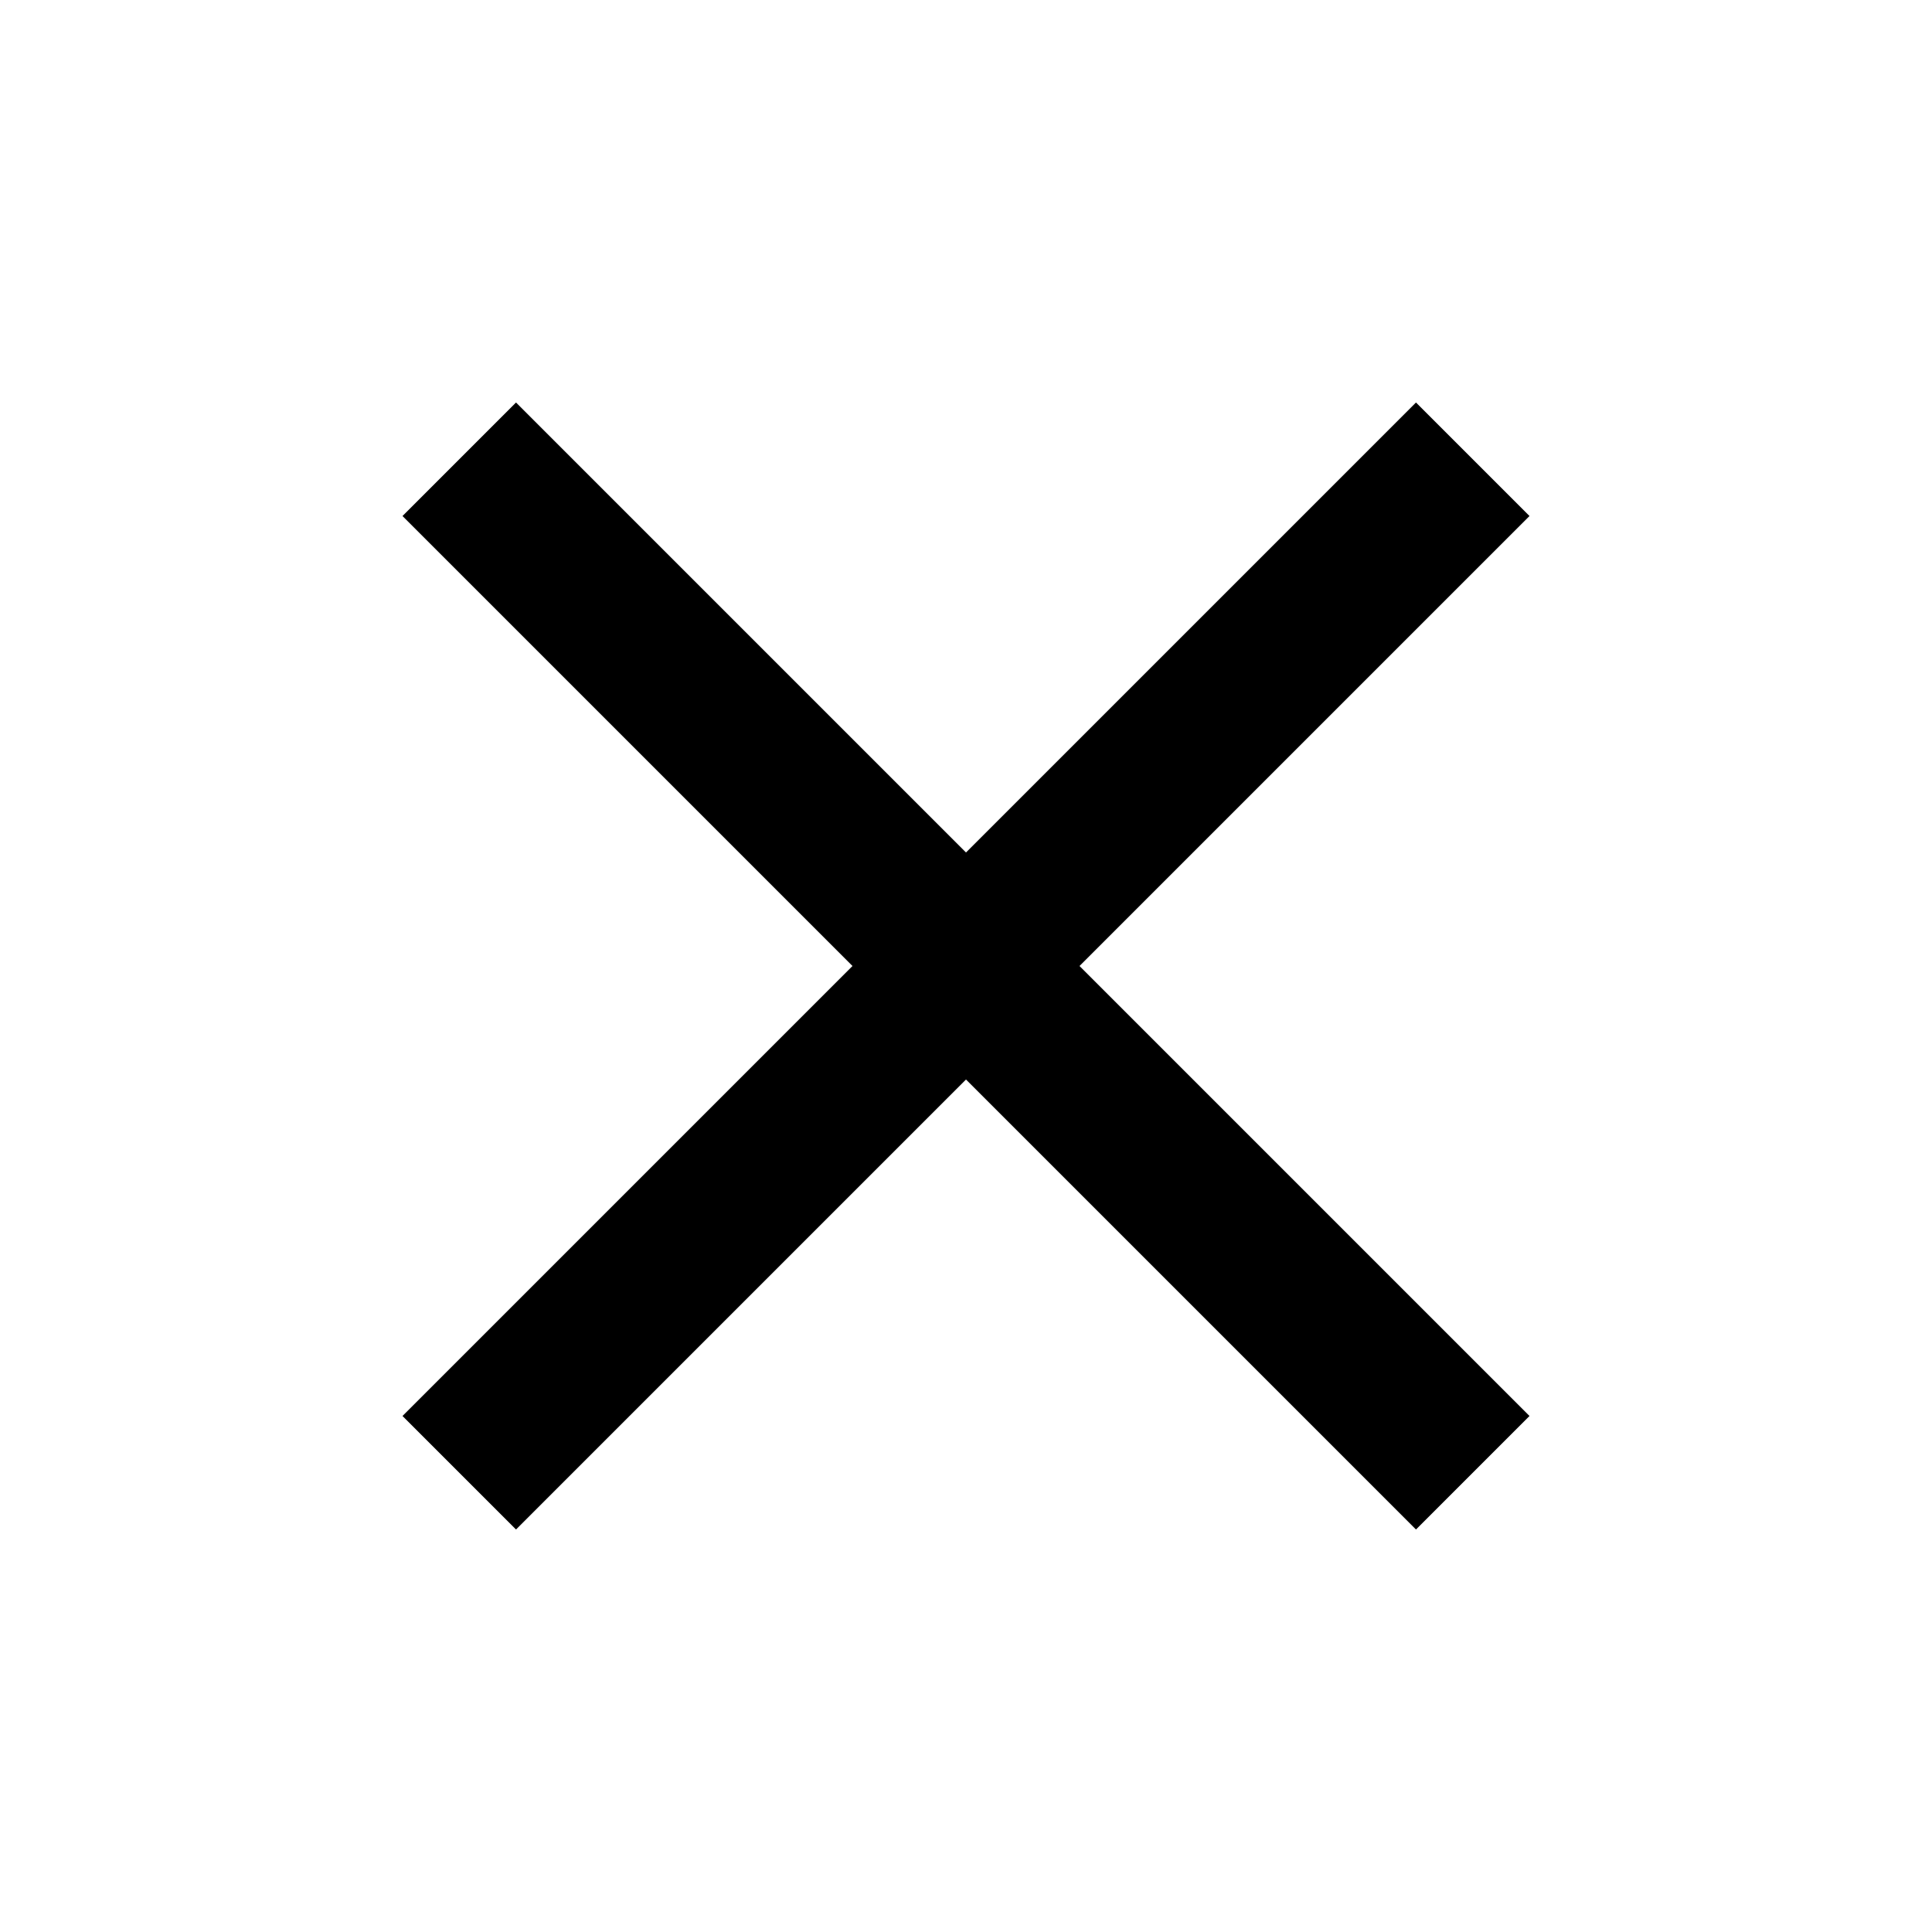
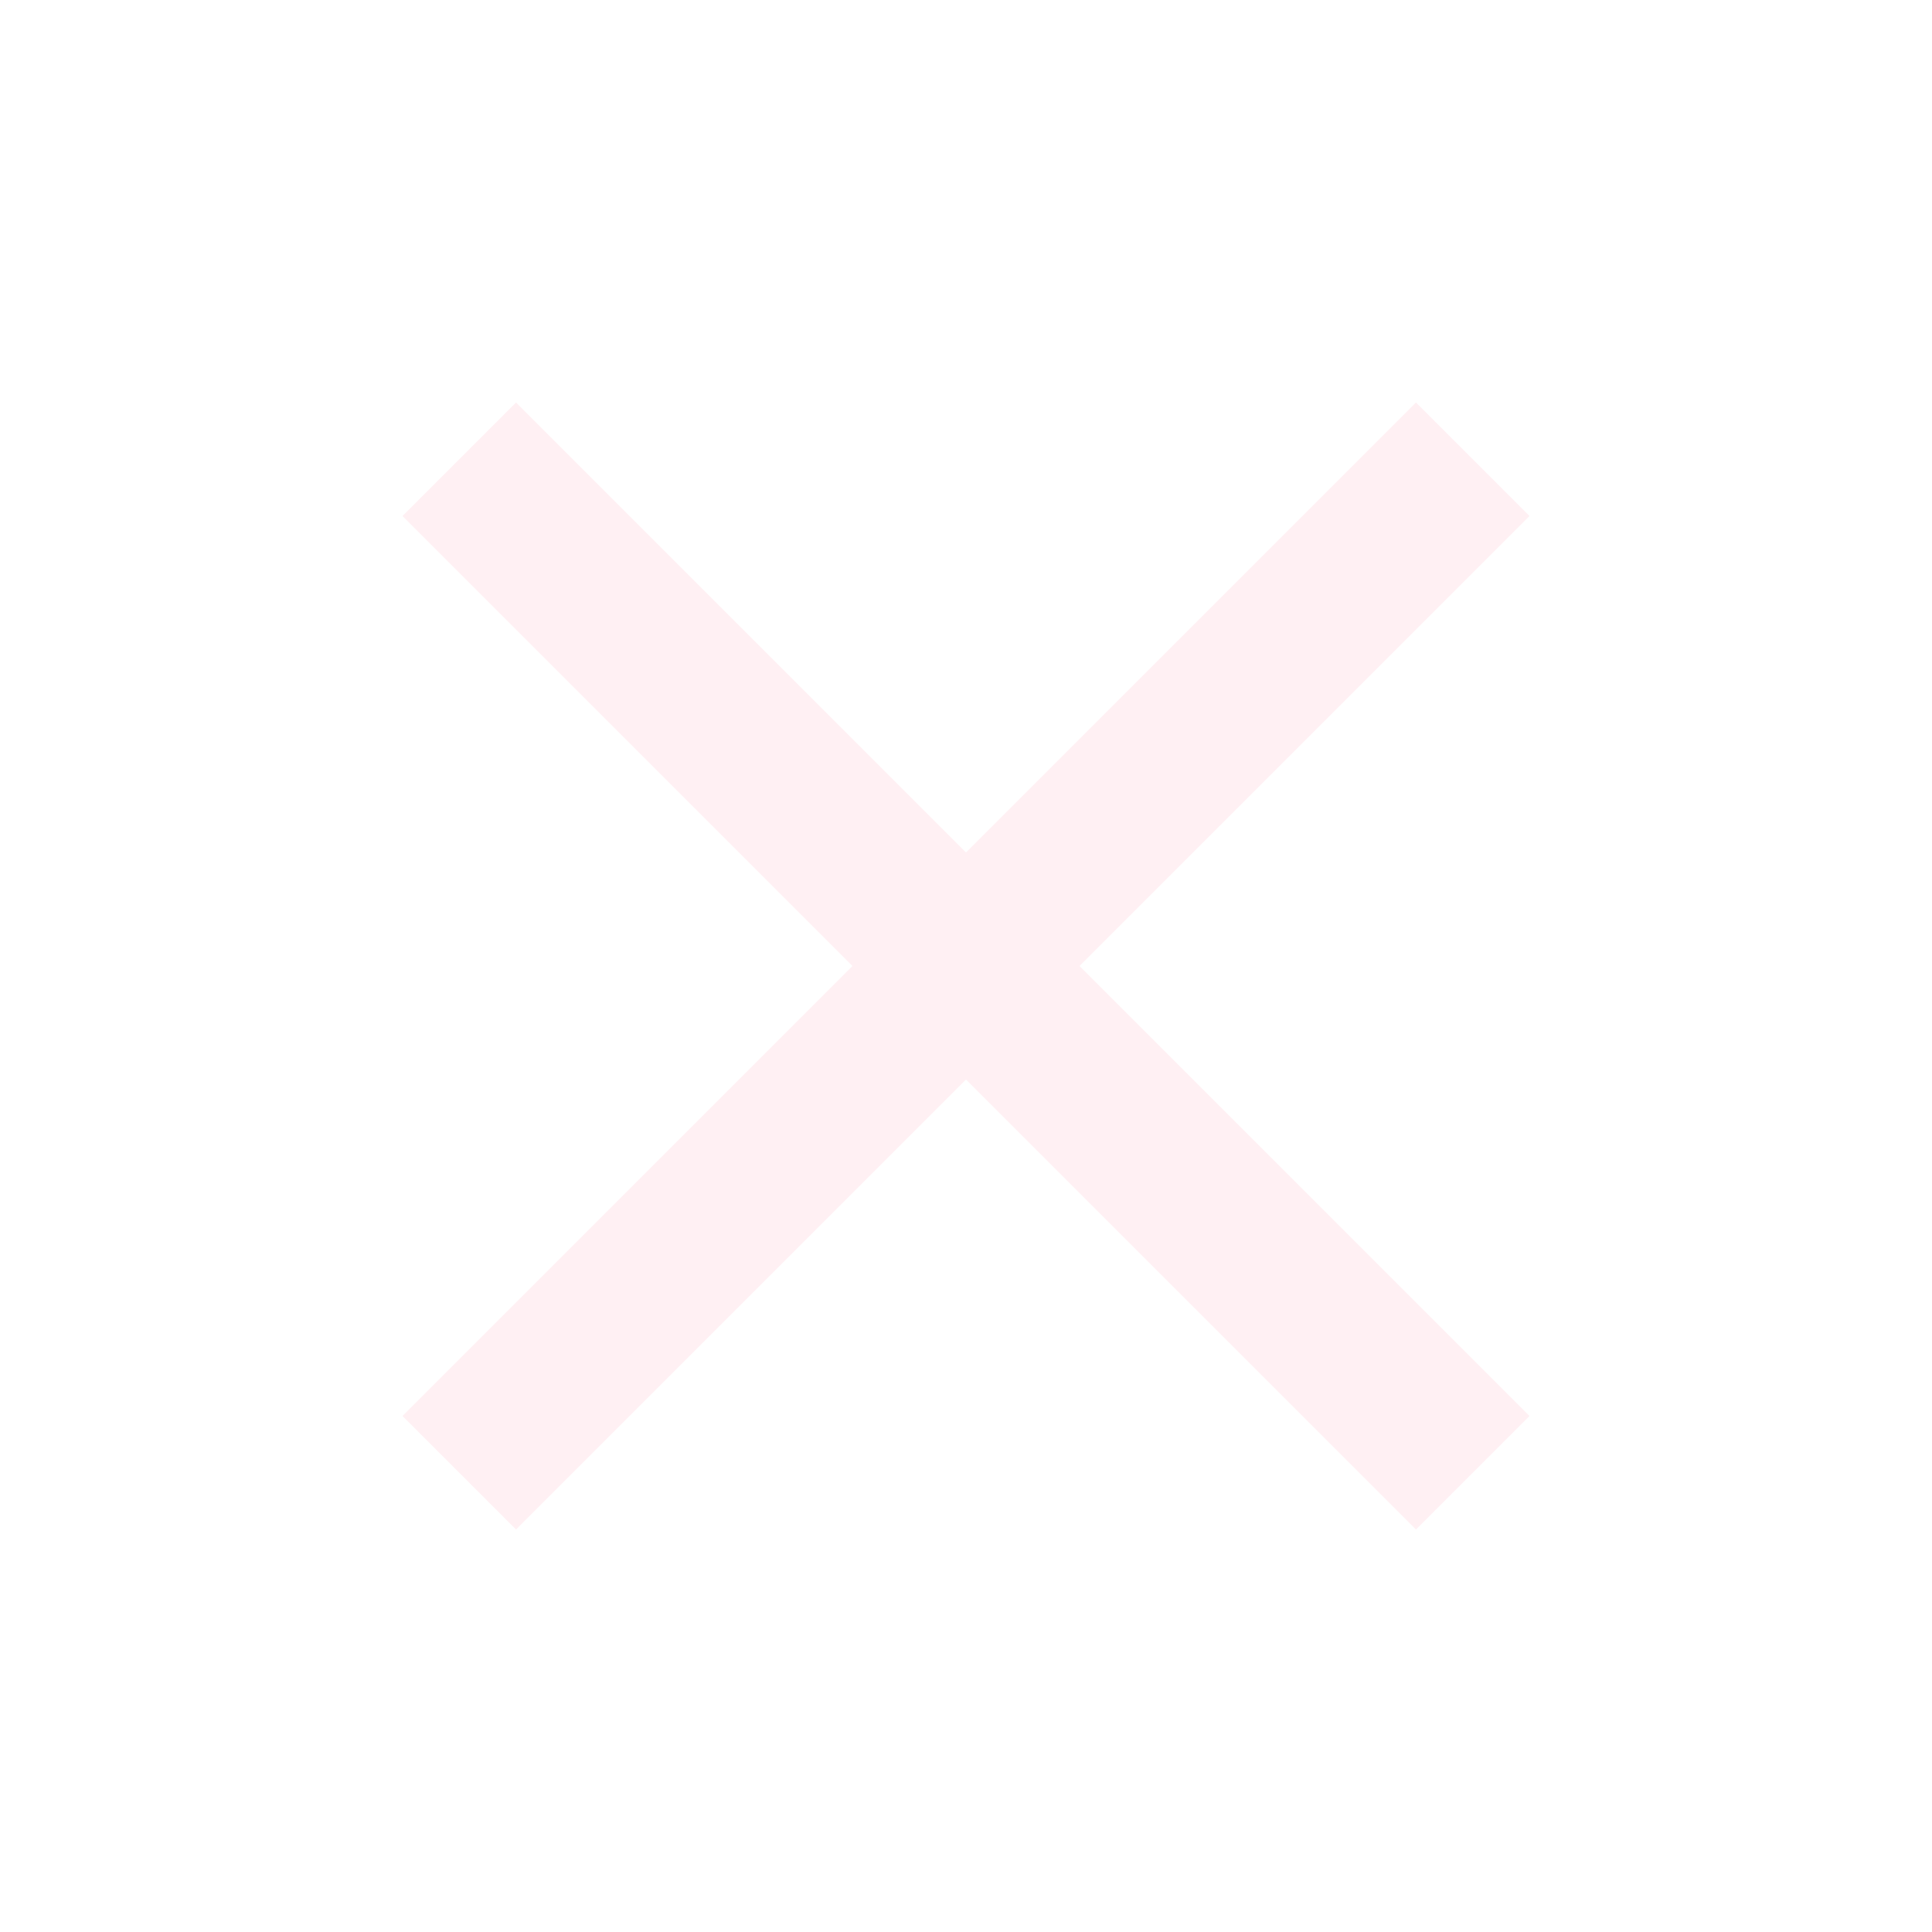
- <svg xmlns="http://www.w3.org/2000/svg" height="24px" viewBox="0 0 24 24" width="24px" fill="#000000">
+ <svg xmlns="http://www.w3.org/2000/svg" height="24px" viewBox="0 0 24 24" width="24px" fill="#FFF0F3">
  <path d="M0 0h24v24H0V0z" fill="none" />
  <path d="M19 6.41L17.59 5 12 10.59 6.41 5 5 6.41 10.59 12 5 17.59 6.41 19 12 13.41 17.59 19 19 17.59 13.41 12 19 6.41z" />
</svg>
